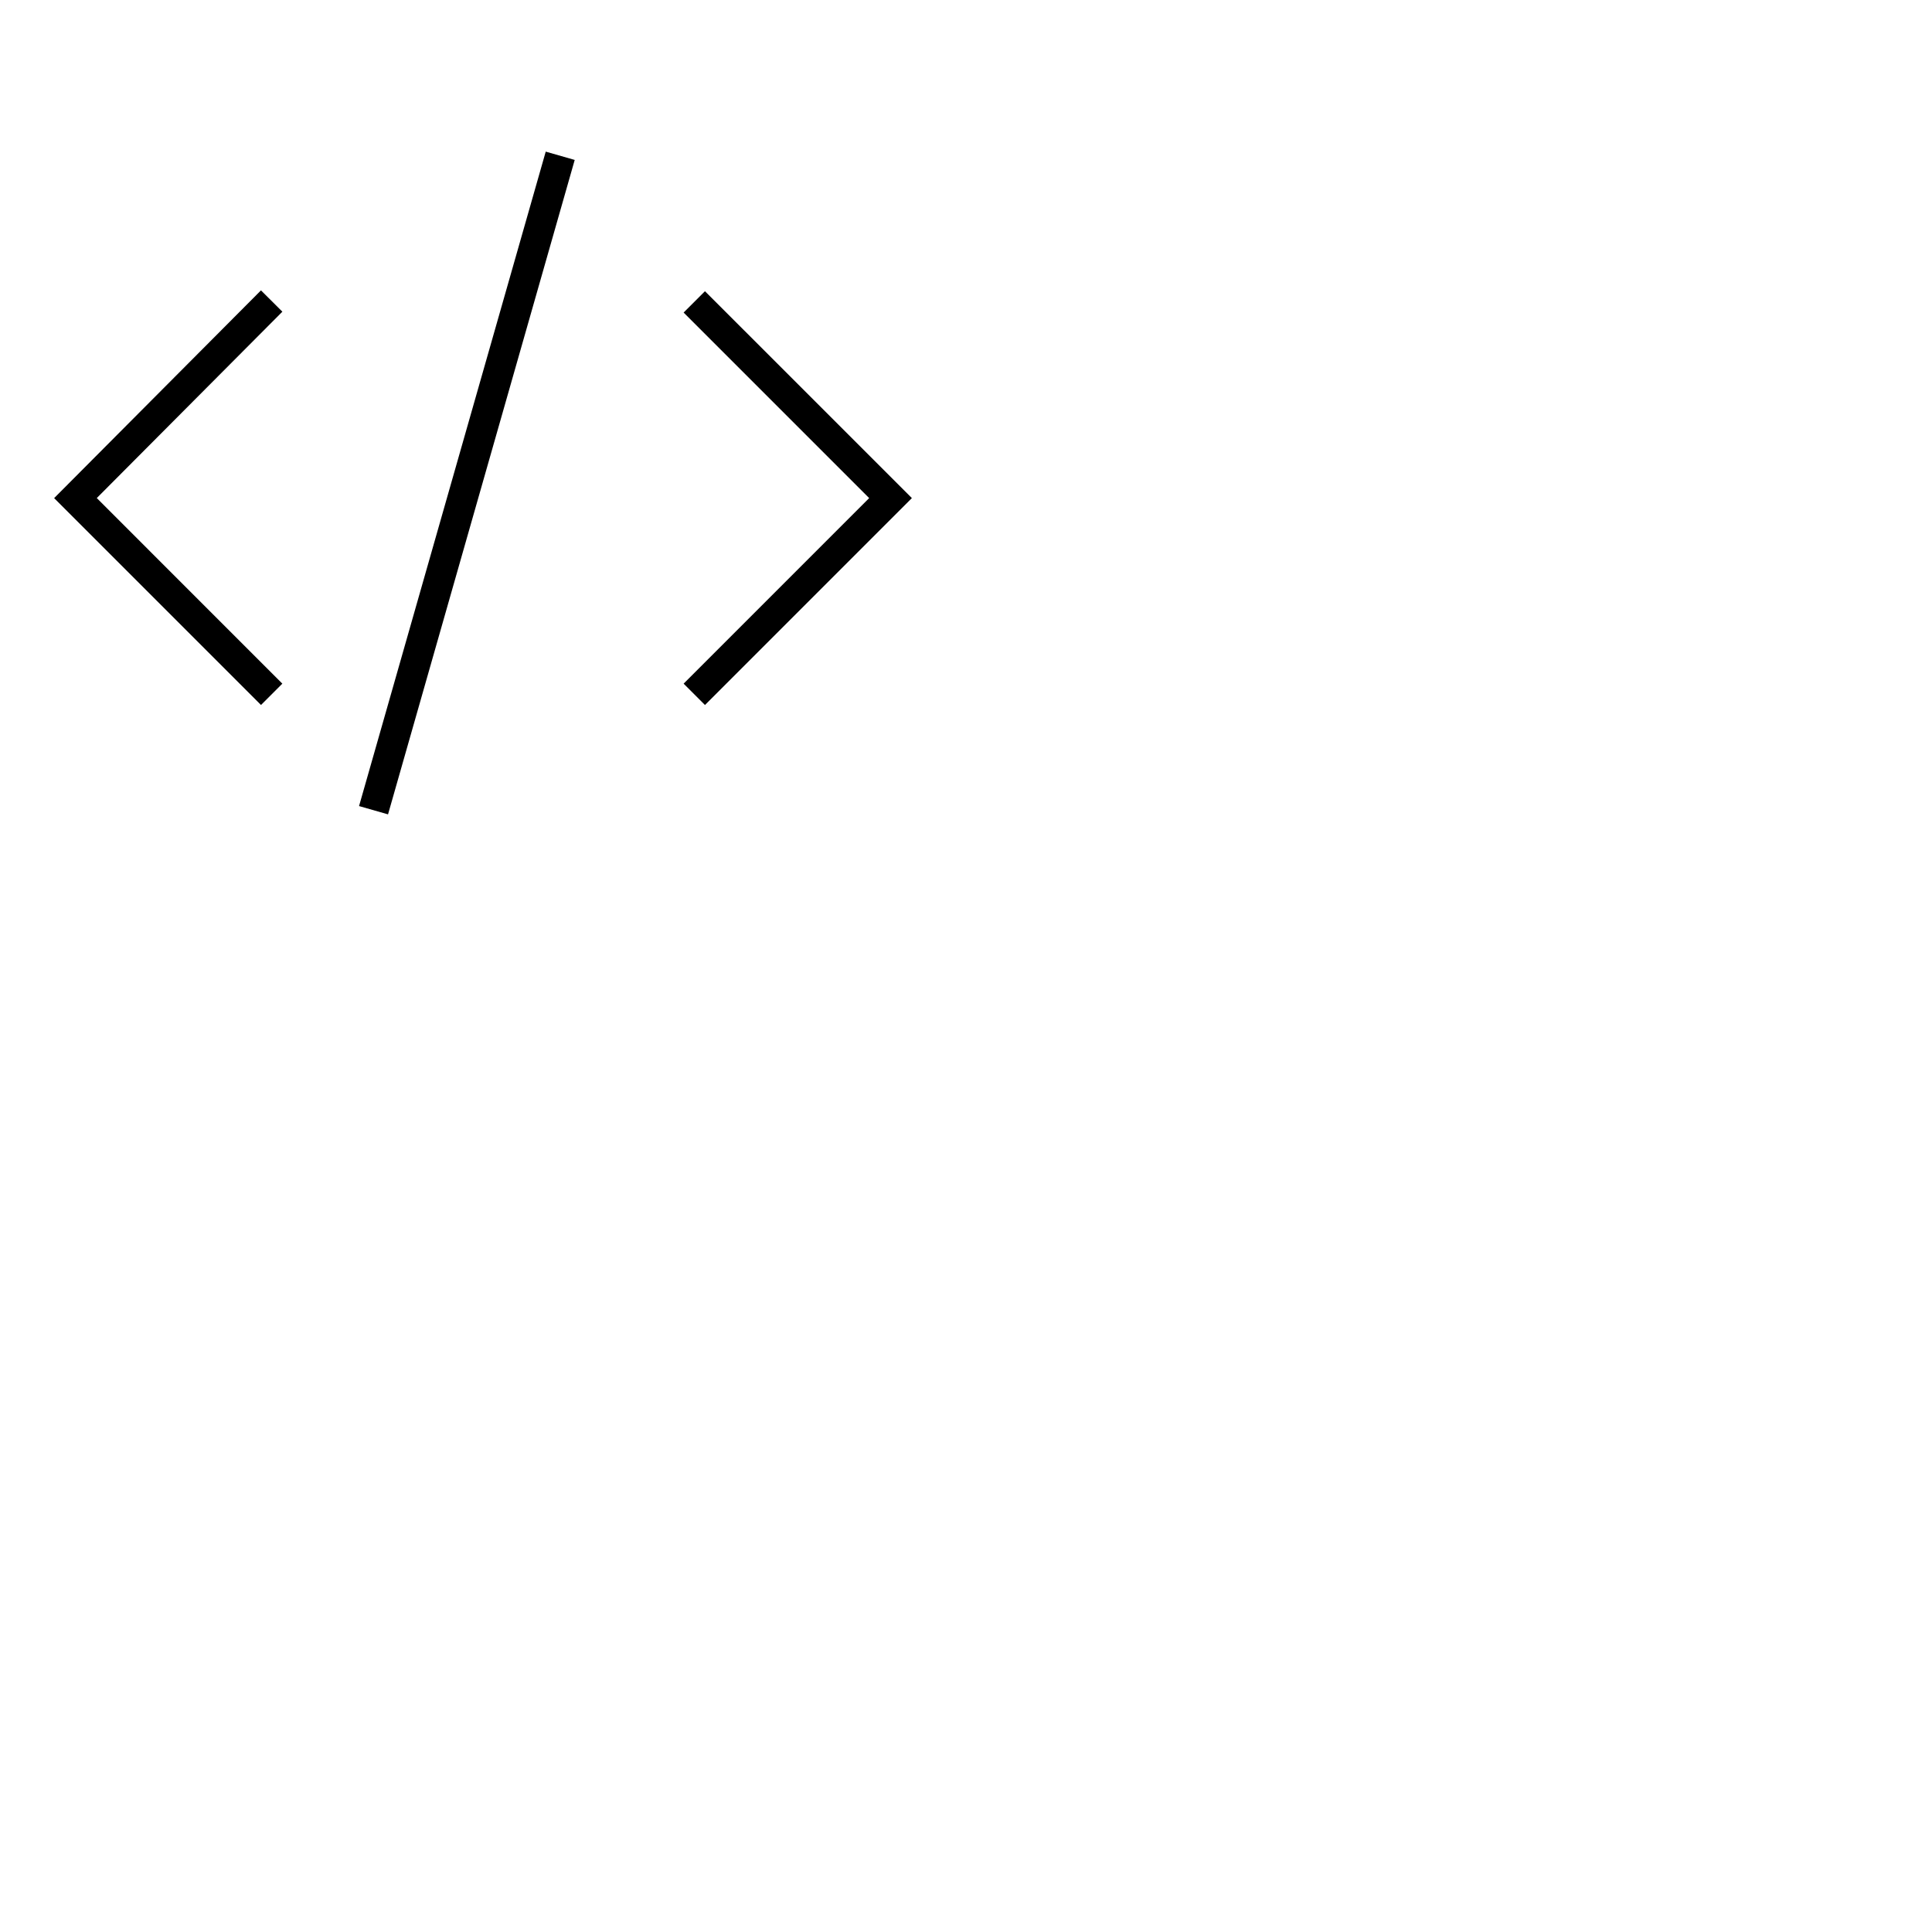
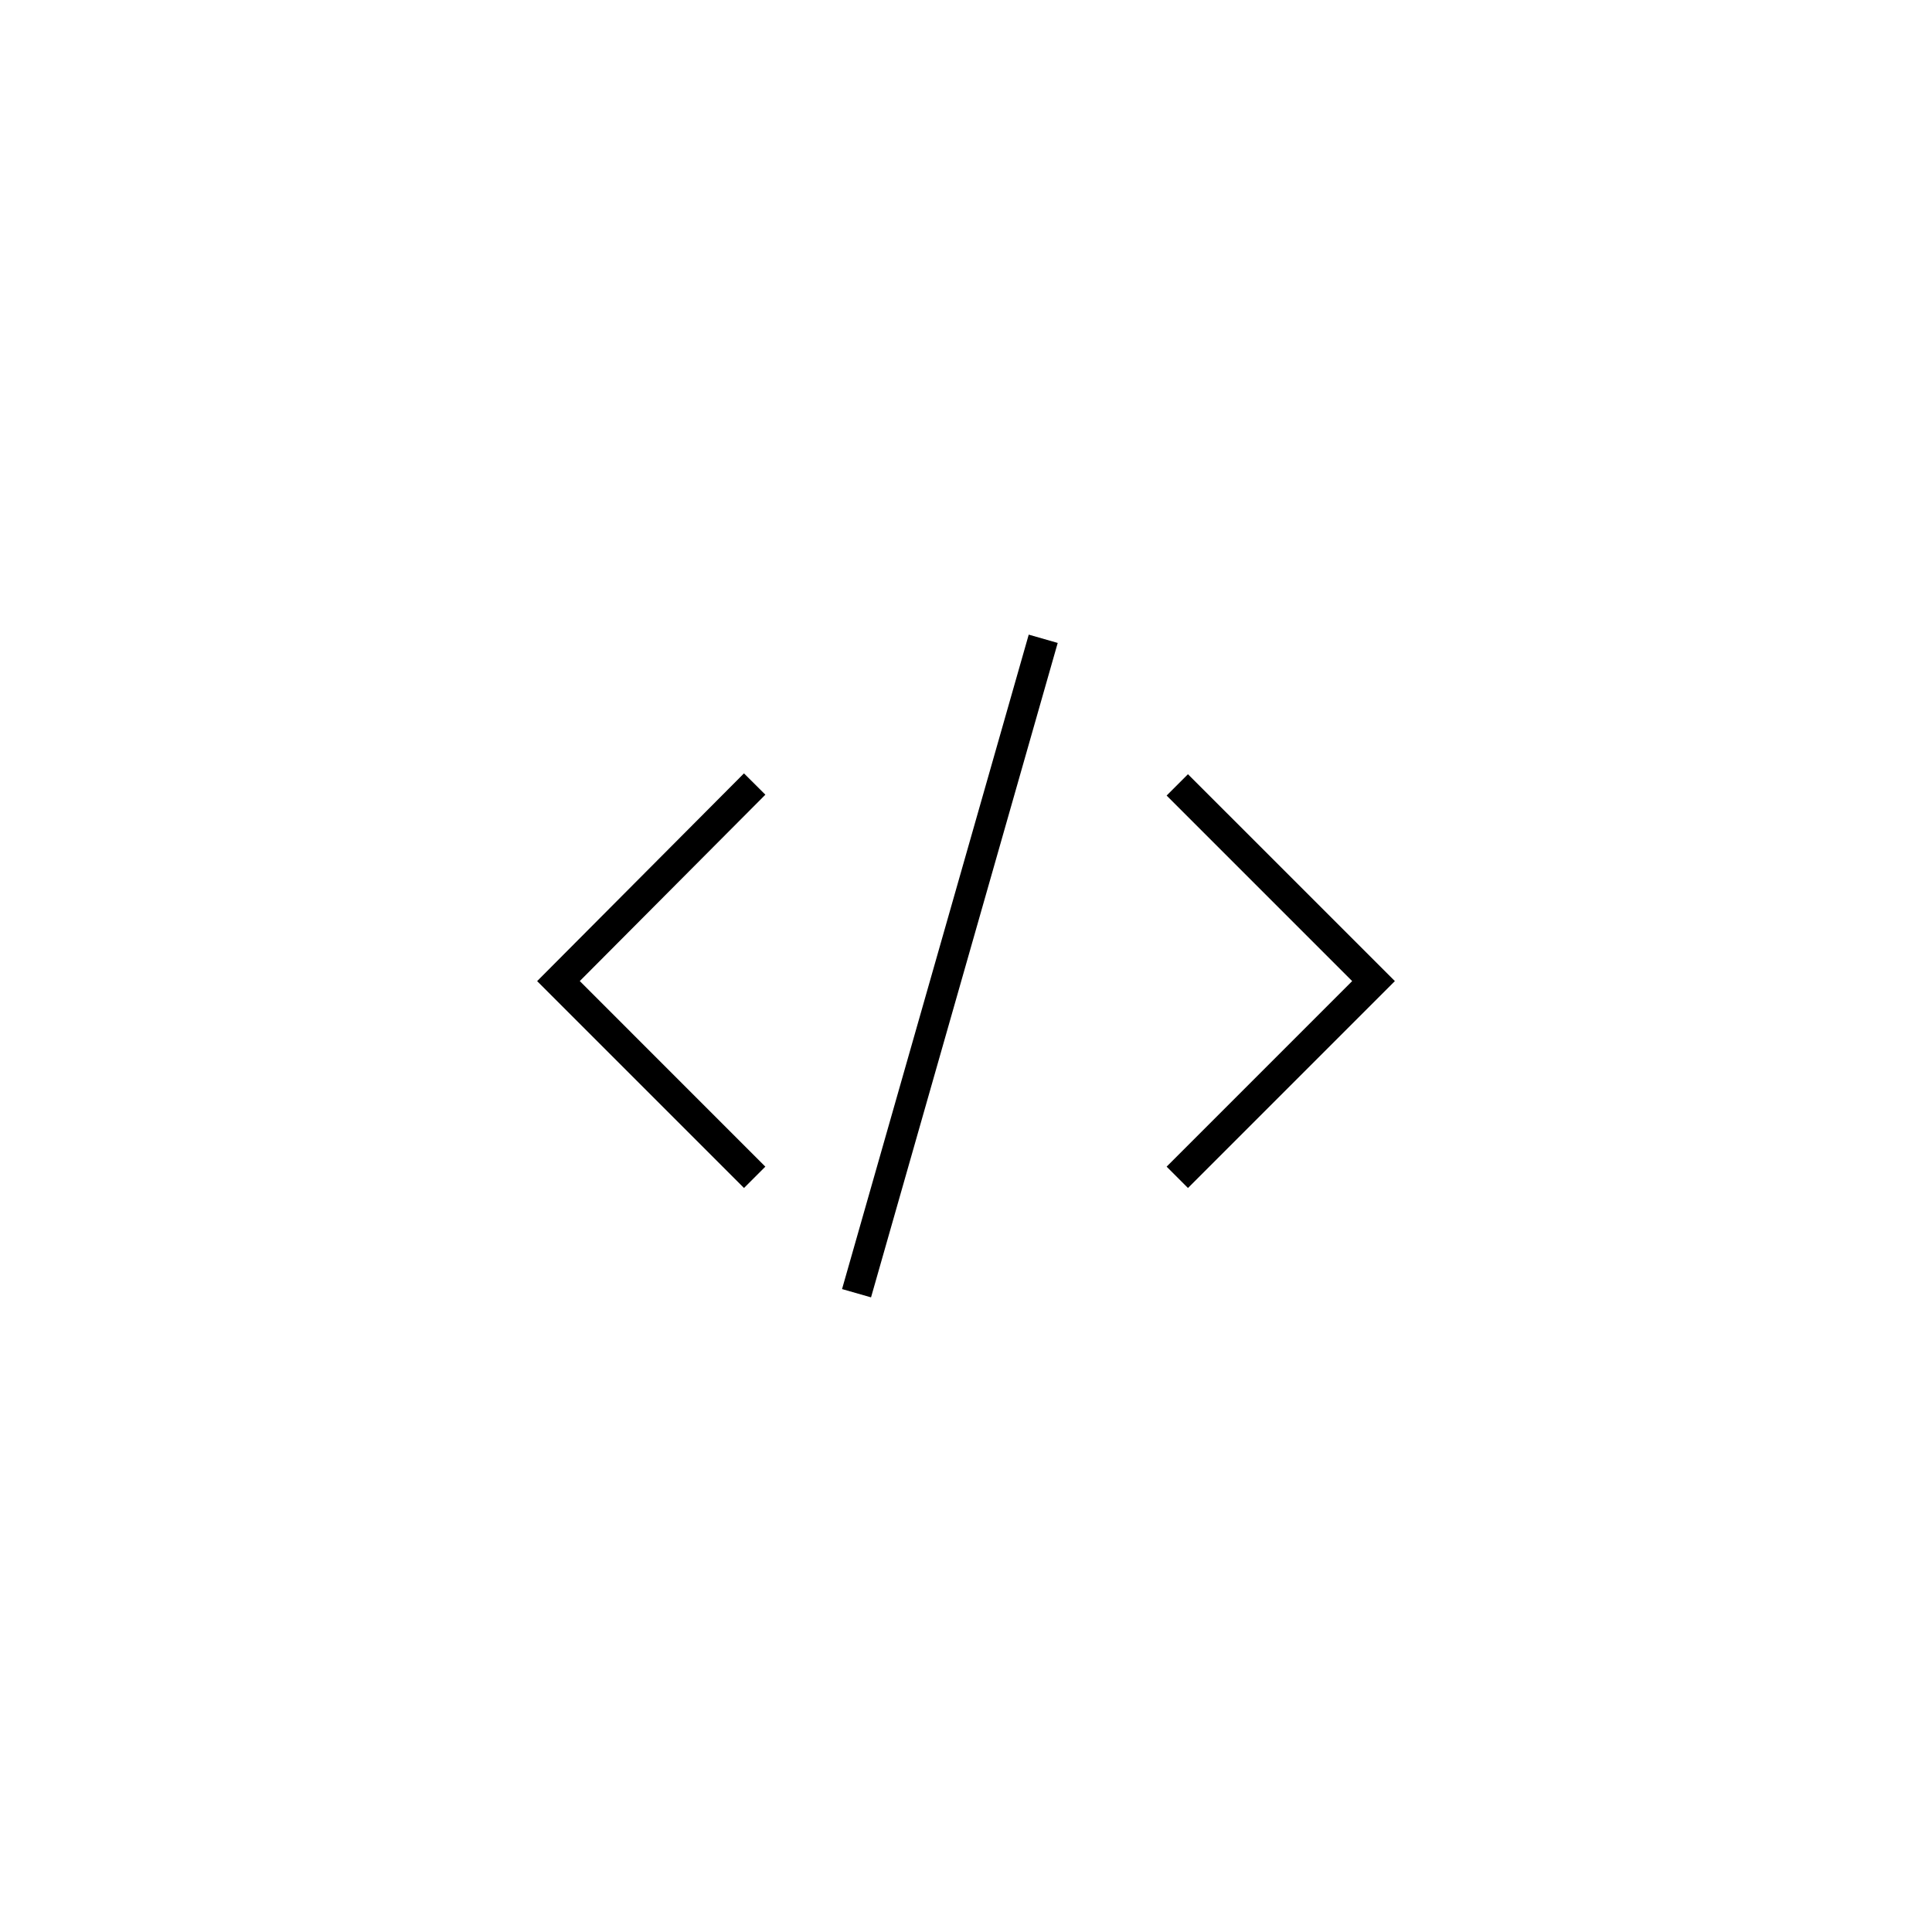
- <svg xmlns="http://www.w3.org/2000/svg" viewBox="0 0 64 64">
+ <svg xmlns="http://www.w3.org/2000/svg" viewBox="-16 -16 64 64">
  <path d="M12.854 26.977l-.96-.275 6.184-21.679.96.275zm9.792-16.623l6.146 6.146-6.146 6.147.707.707 6.854-6.854-6.854-6.853zM9.353 22.647l-6.147-6.148 6.148-6.174-.709-.706-6.852 6.882 6.853 6.853z" />
  <path fill="none" d="M0 0h32v32H0z" />
</svg>
